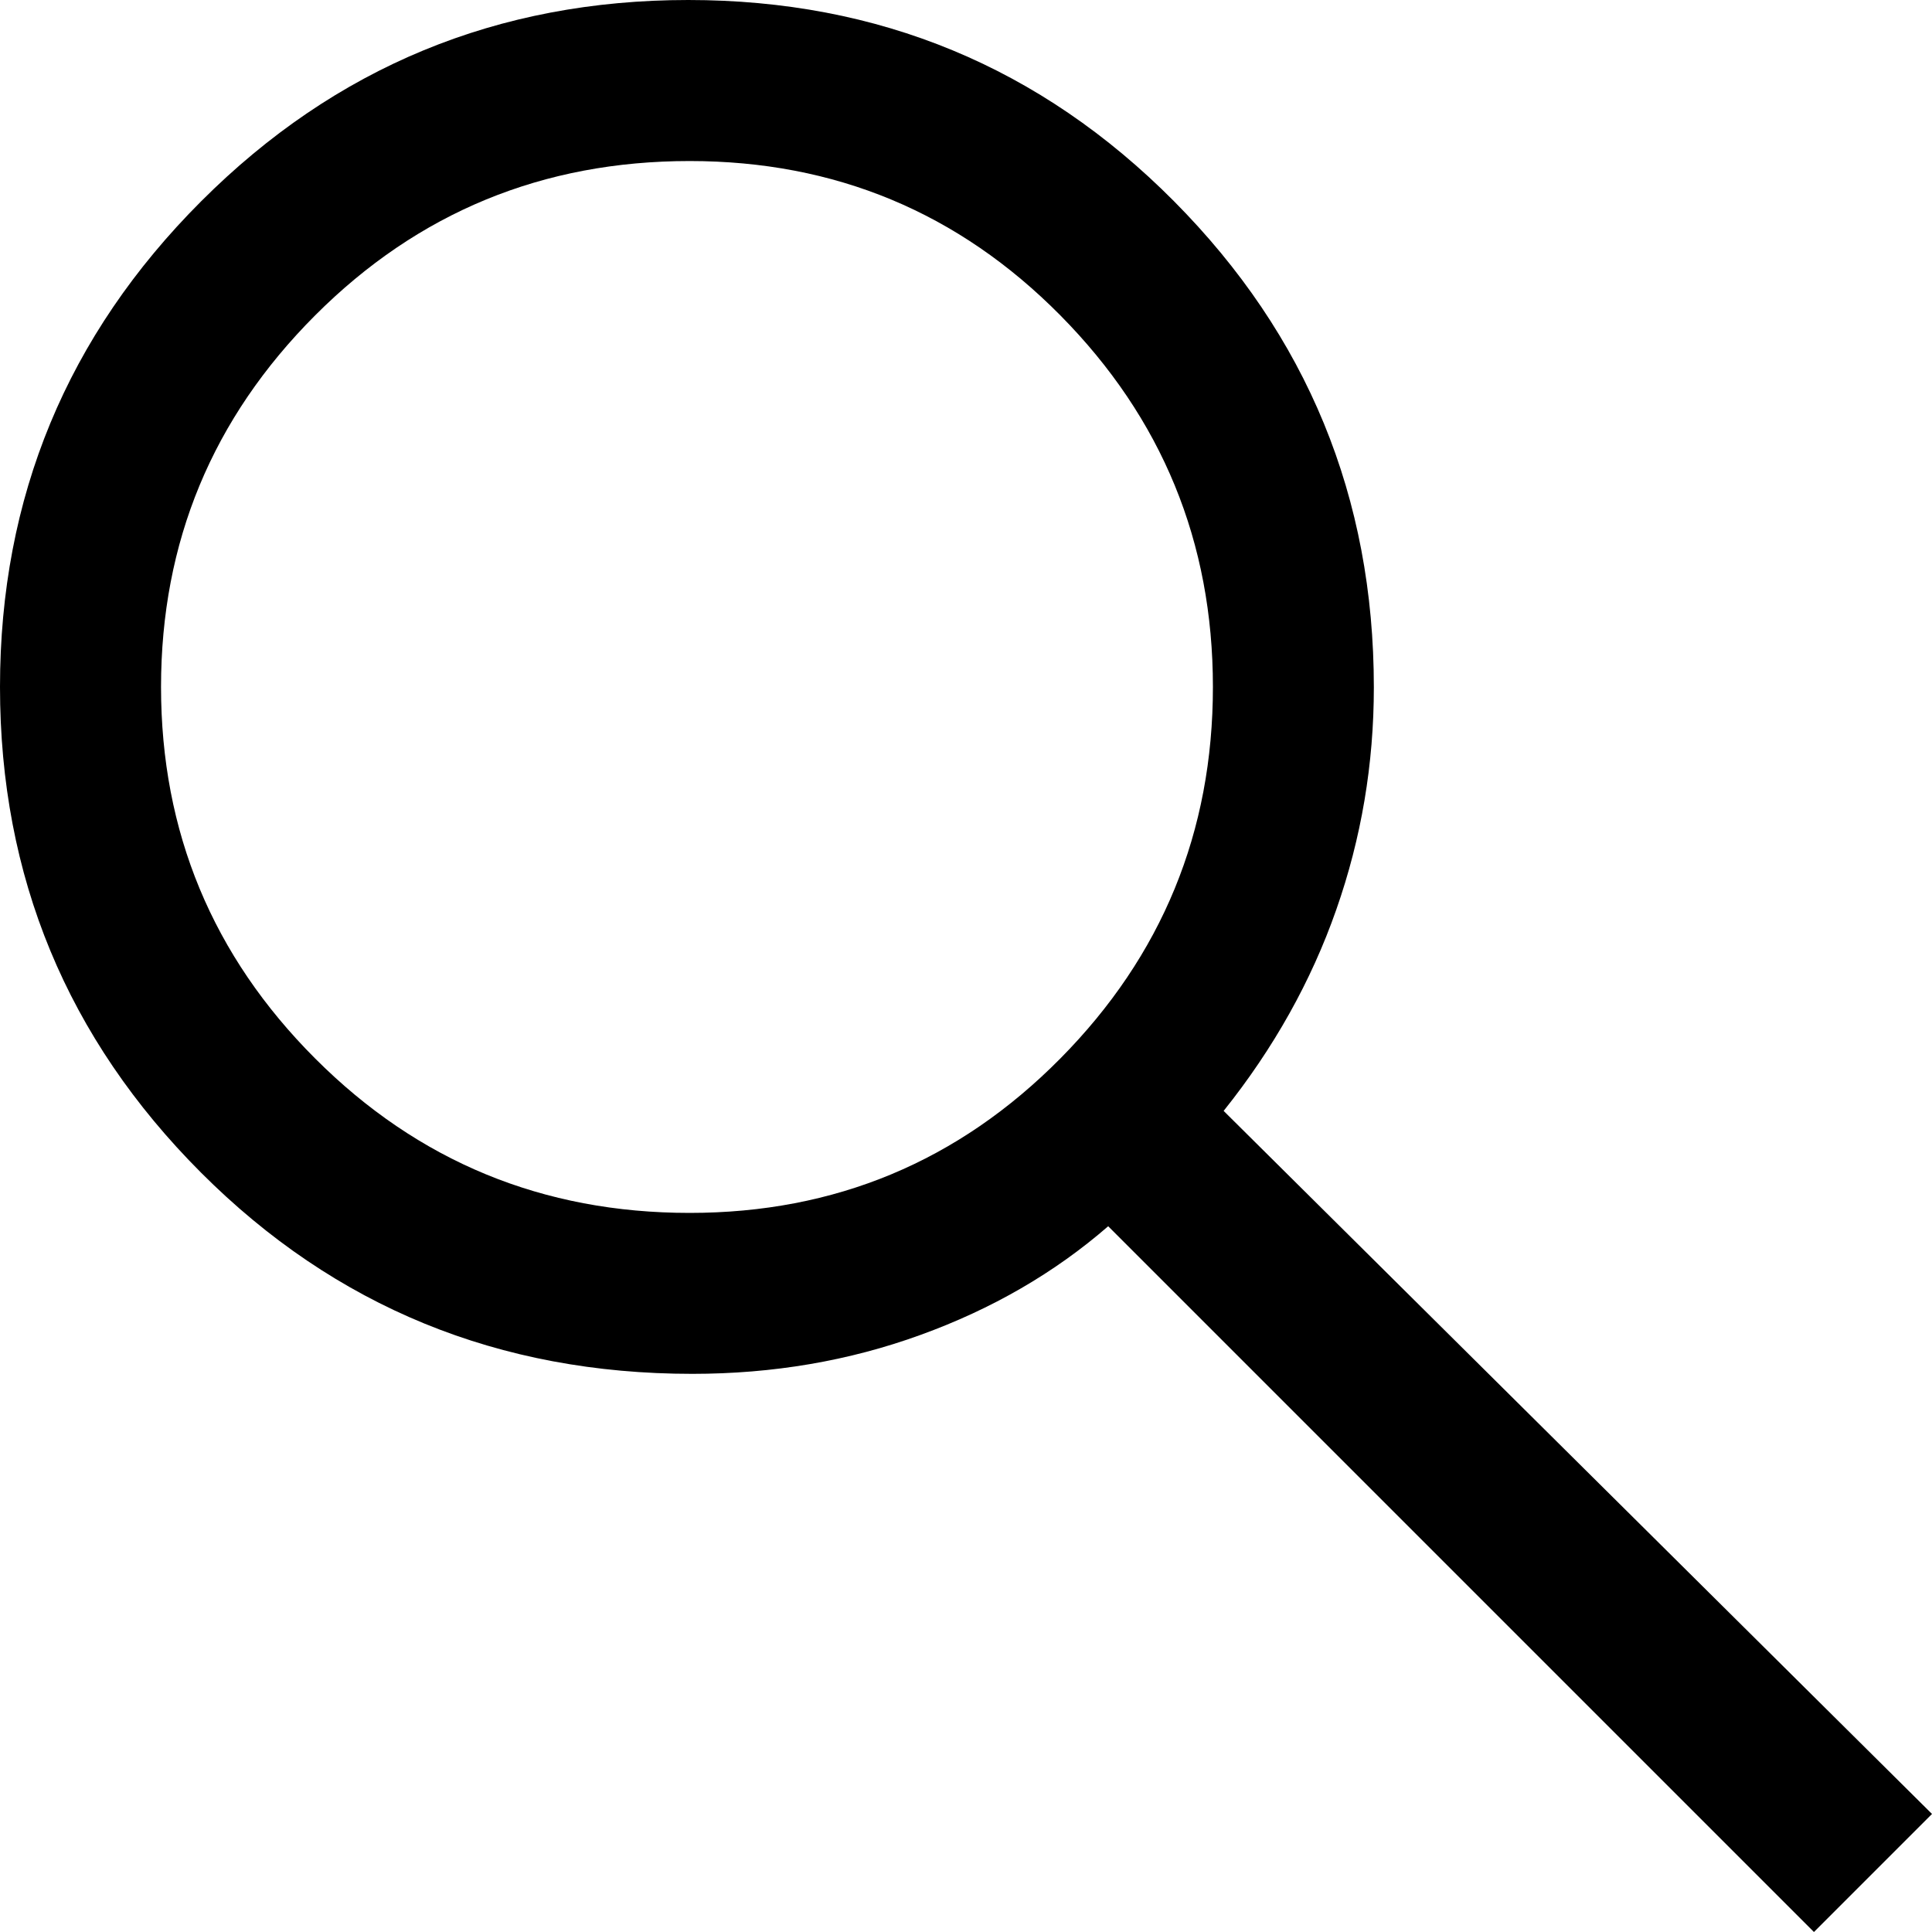
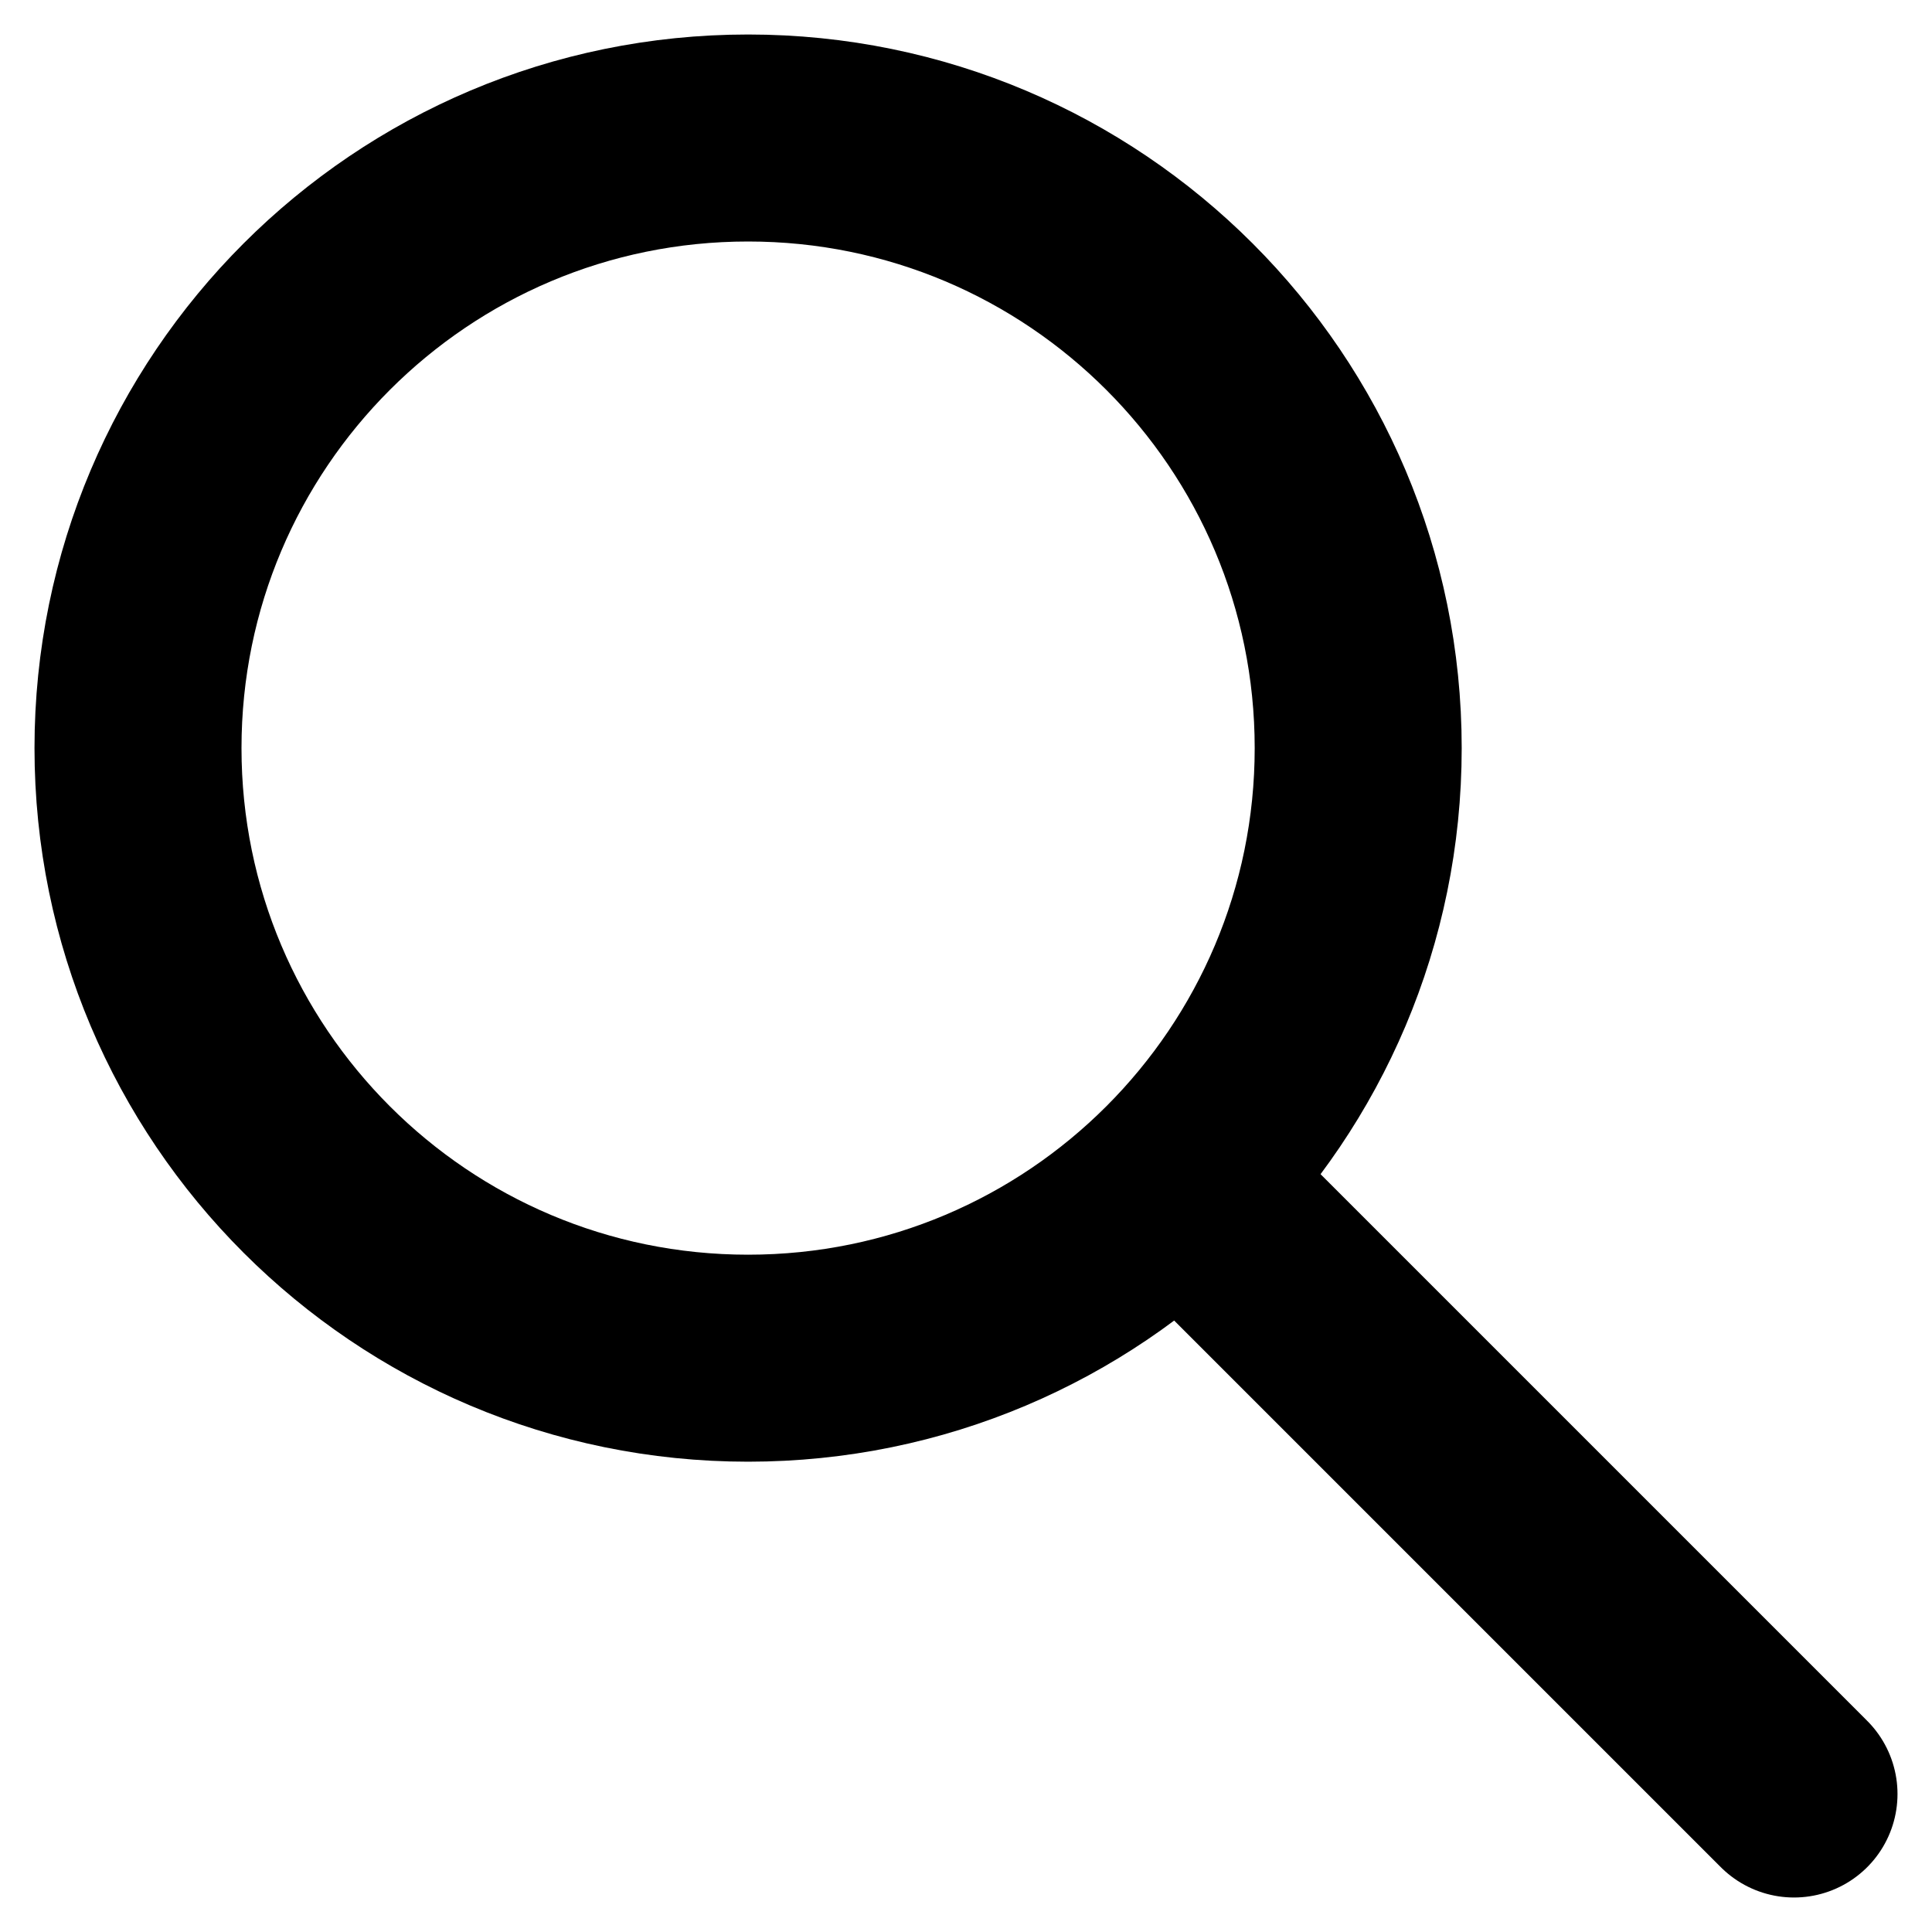
- <svg xmlns="http://www.w3.org/2000/svg" width="20" height="20" viewBox="0 0 20 20" fill="none">
-   <path d="M18.778 20L11.472 12.694C10.917 13.176 10.269 13.551 9.529 13.819C8.789 14.088 8.001 14.222 7.167 14.222C5.164 14.222 3.469 13.528 2.081 12.139C0.694 10.75 0 9.074 0 7.111C0 5.148 0.694 3.472 2.083 2.083C3.472 0.694 5.153 0 7.125 0C9.097 0 10.773 0.694 12.153 2.083C13.532 3.472 14.222 5.15 14.222 7.115C14.222 7.909 14.093 8.676 13.833 9.417C13.574 10.157 13.185 10.852 12.667 11.5L20 18.778L18.778 20ZM7.139 12.556C8.644 12.556 9.922 12.023 10.976 10.958C12.029 9.894 12.556 8.611 12.556 7.111C12.556 5.611 12.029 4.329 10.976 3.264C9.922 2.199 8.644 1.667 7.139 1.667C5.619 1.667 4.327 2.199 3.263 3.264C2.199 4.329 1.667 5.611 1.667 7.111C1.667 8.611 2.199 9.894 3.263 10.958C4.327 12.023 5.619 12.556 7.139 12.556Z" fill="black" />
+ <svg xmlns="http://www.w3.org/2000/svg" width="28" height="28" viewBox="0 0 28 28" fill="none">
+   <path d="M17.158 17.158L26 26" stroke="black" stroke-width="3" stroke-linecap="round" stroke-linejoin="round" />
+   <circle cx="10.842" cy="10.842" r="8.842" stroke="black" stroke-width="3" />
</svg>
